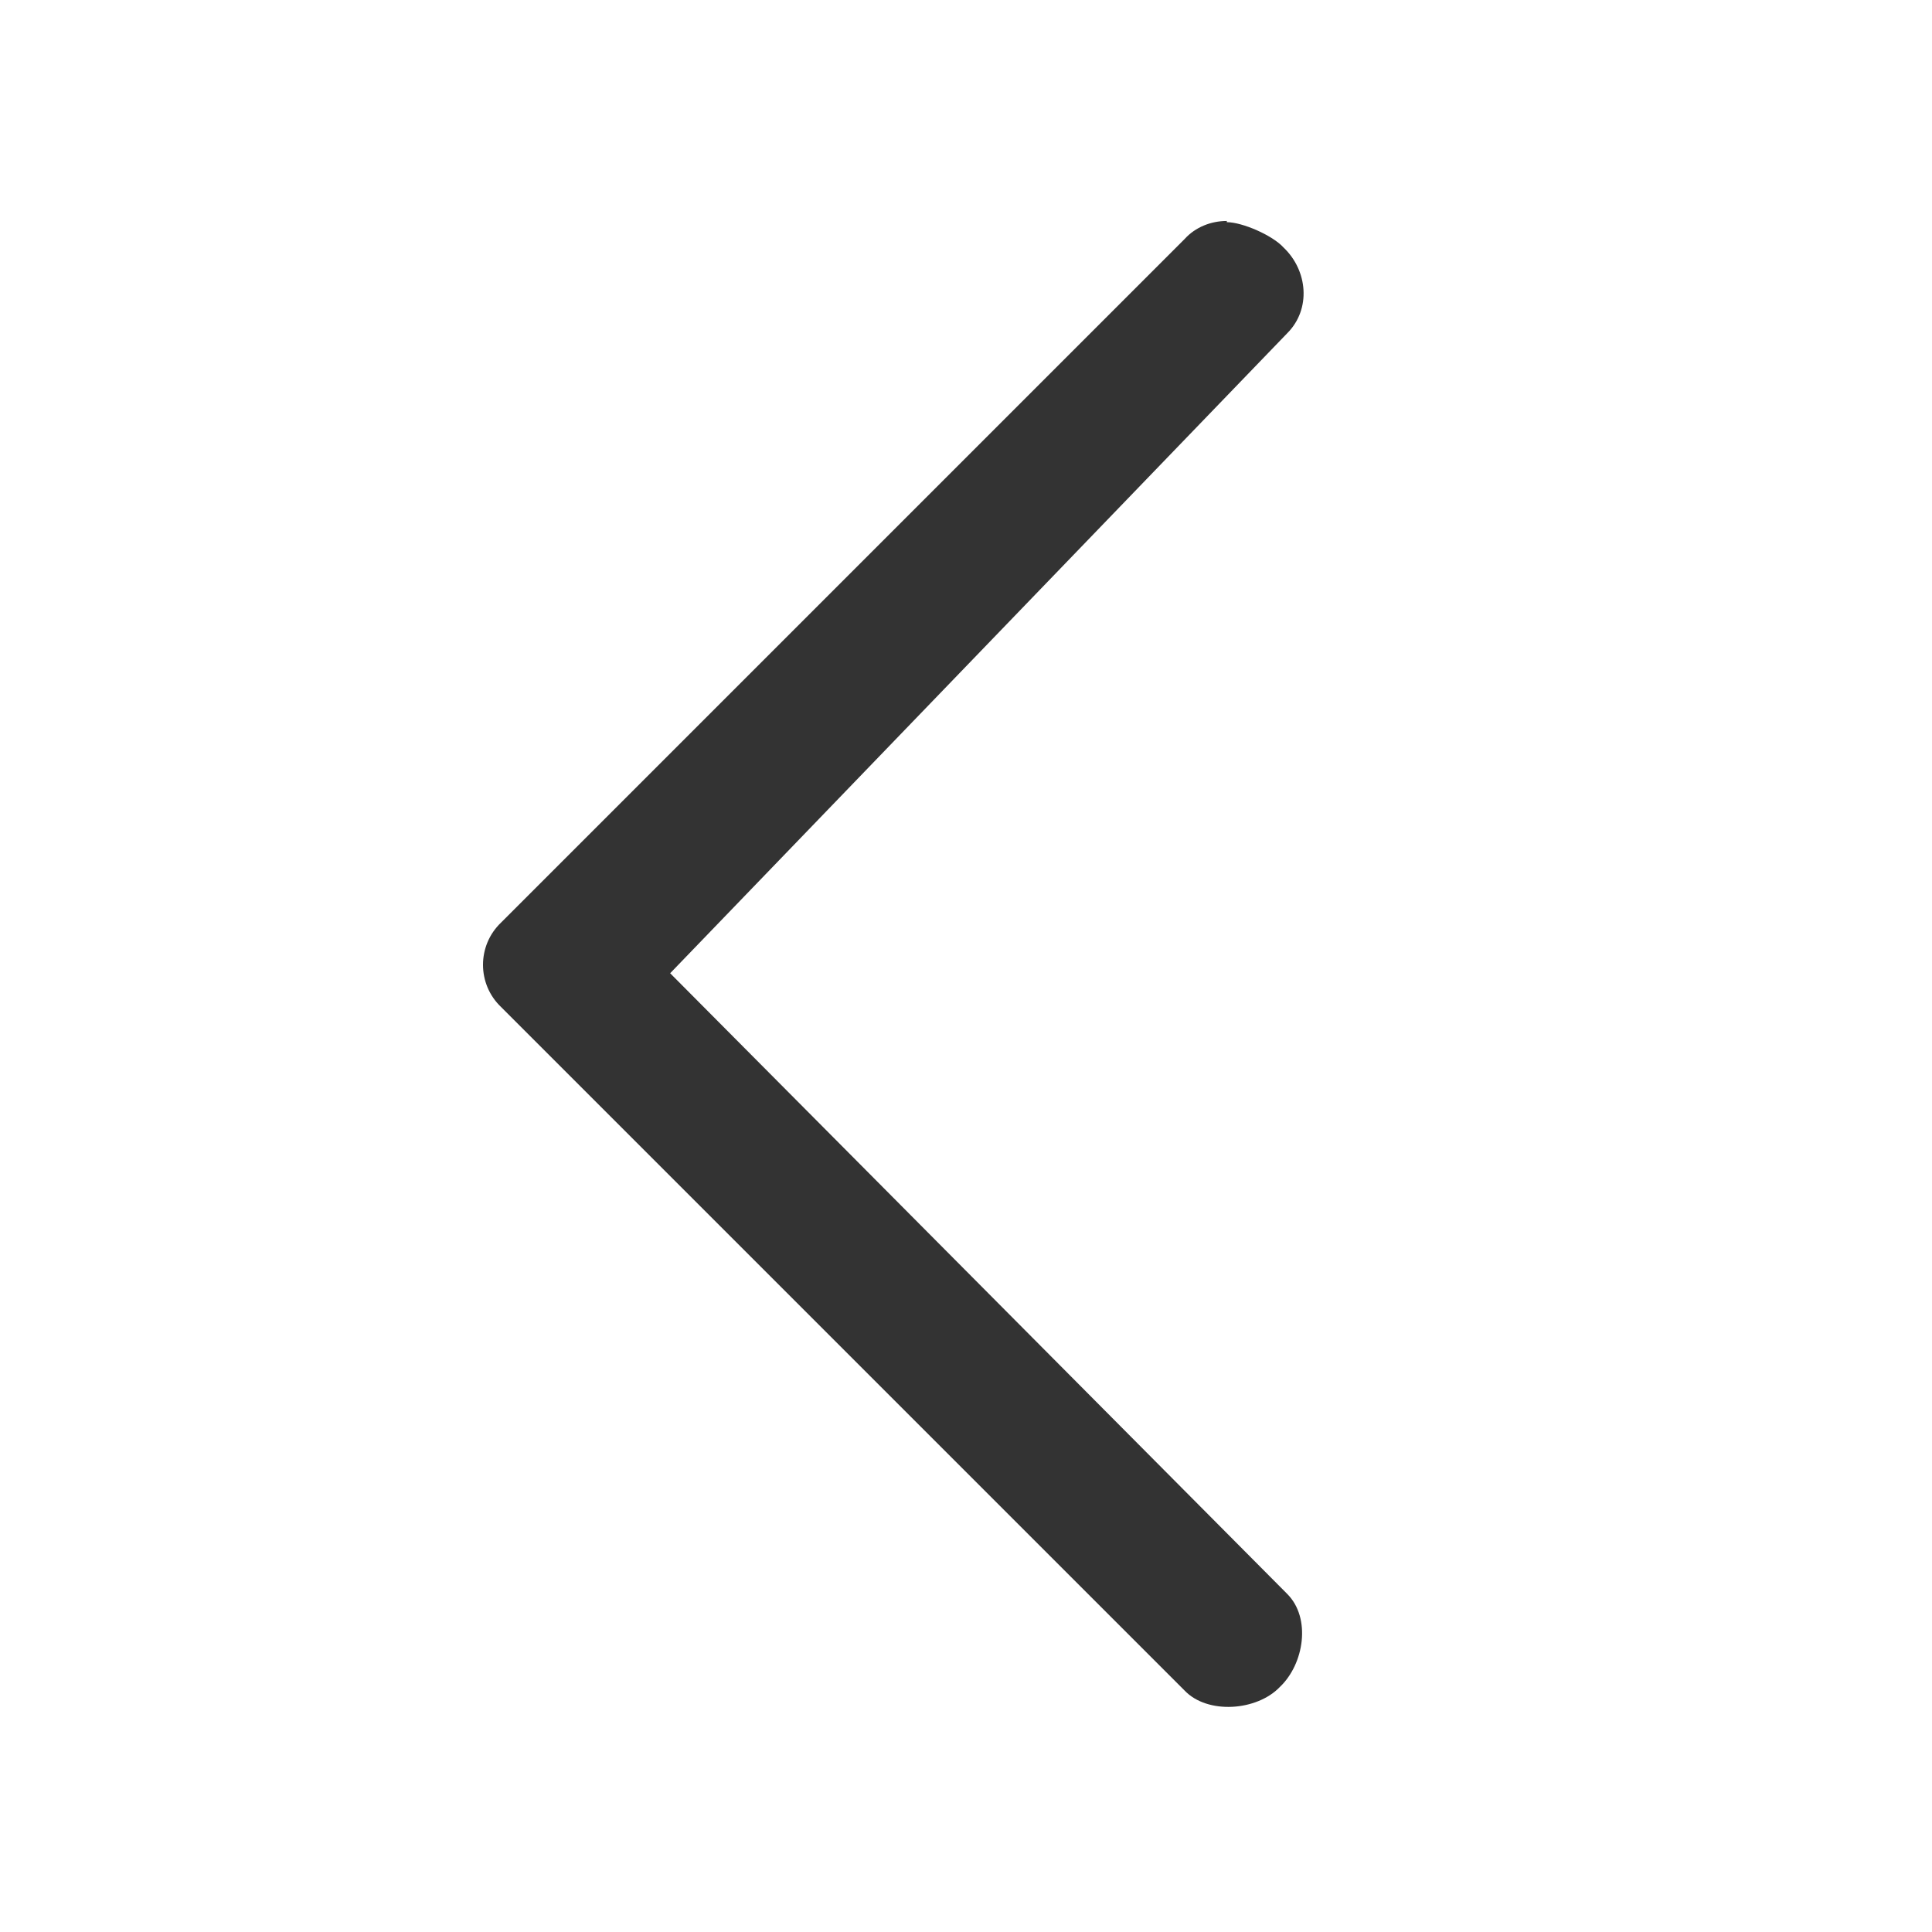
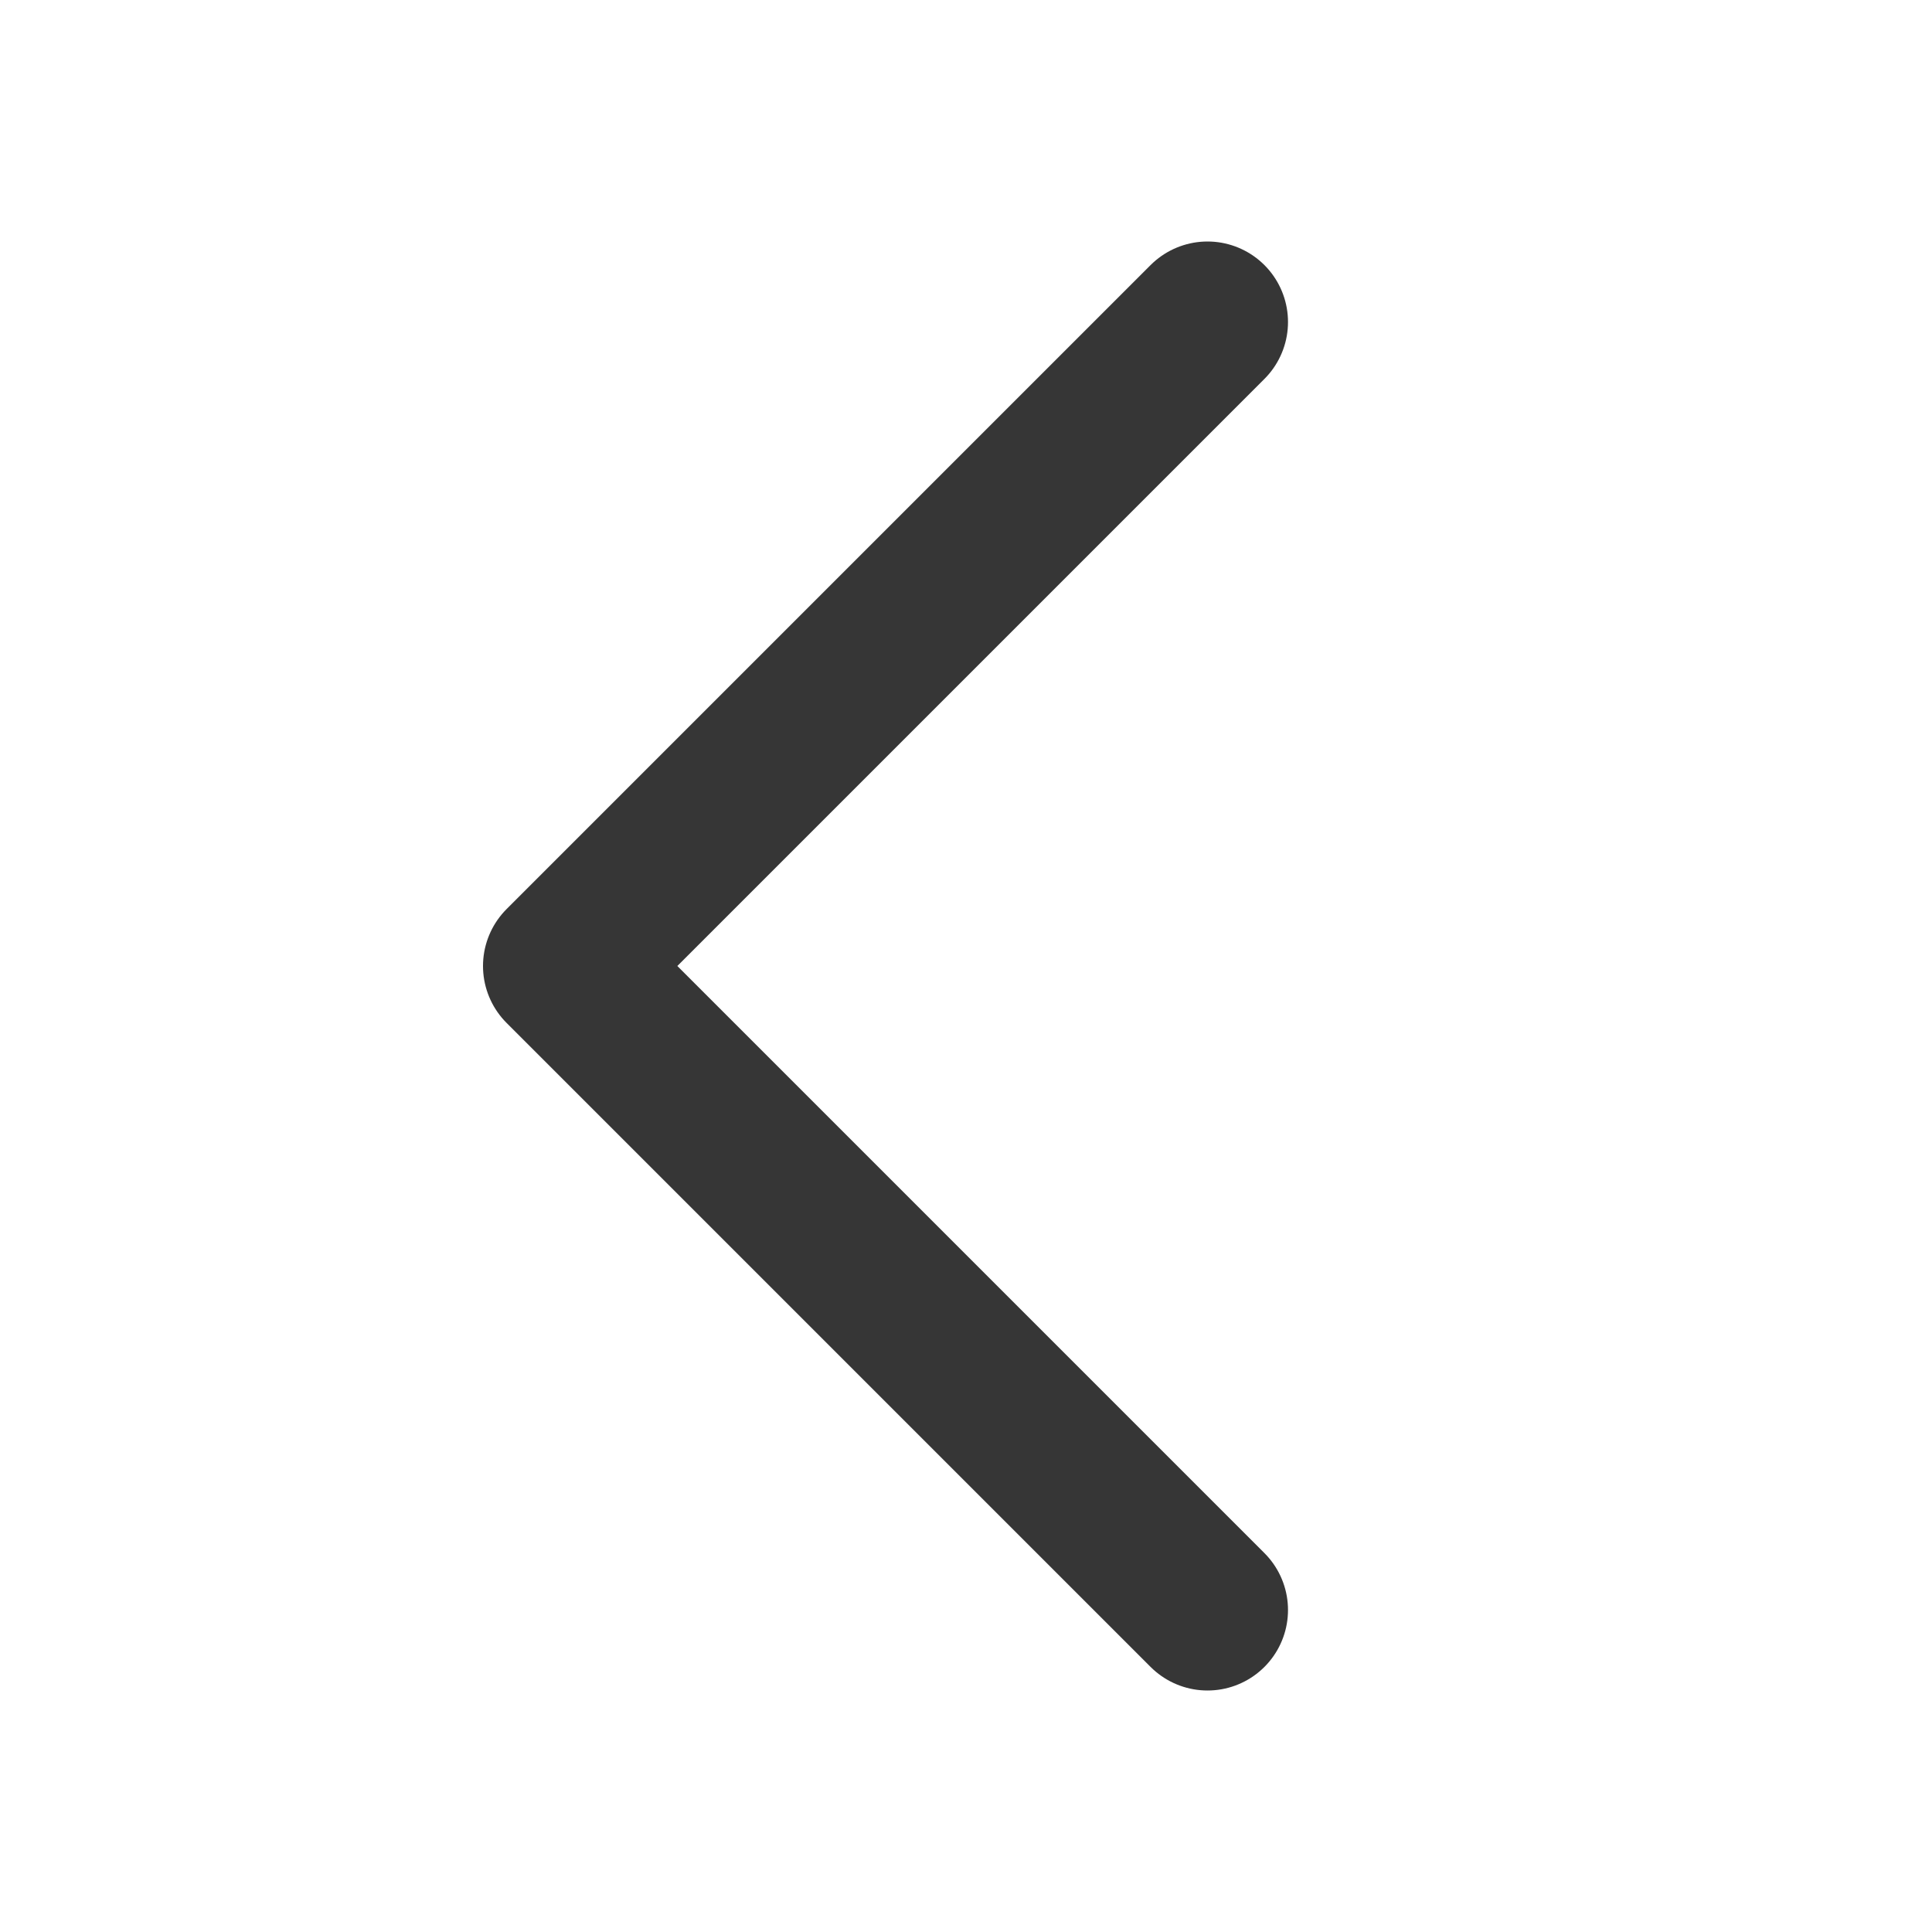
<svg xmlns="http://www.w3.org/2000/svg" width="16" height="16" version="1.1">
  <g class="layer">
-     <path d="m10.16,1.84c0.13,0 0.38,0.11 0.47,0.21c0.2,0.19 0.23,0.51 0.03,0.71l-5.11,5.3l5.11,5.14c0.2,0.2 0.14,0.58 -0.06,0.77c-0.19,0.2 -0.6,0.23 -0.79,0.03l-5.66,-5.66c-0.2,-0.19 -0.2,-0.51 0,-0.7l5.66,-5.66c0.09,-0.1 0.22,-0.15 0.35,-0.15z" fill="#333" id="svg_1" stroke-linecap="round" stroke-linejoin="round" stroke-width="1.81" />
+     <g id="surface1">
+       <path d="m15,4l-8,8l8,8" fill="none" id="svg_1" stroke="#363636" stroke-linecap="round" stroke-linejoin="round" stroke-miterlimit="4" stroke-width="2" transform="matrix(0.666667,0,0,0.666667,0,0)" />
+     </g>
  </g>
</svg>
